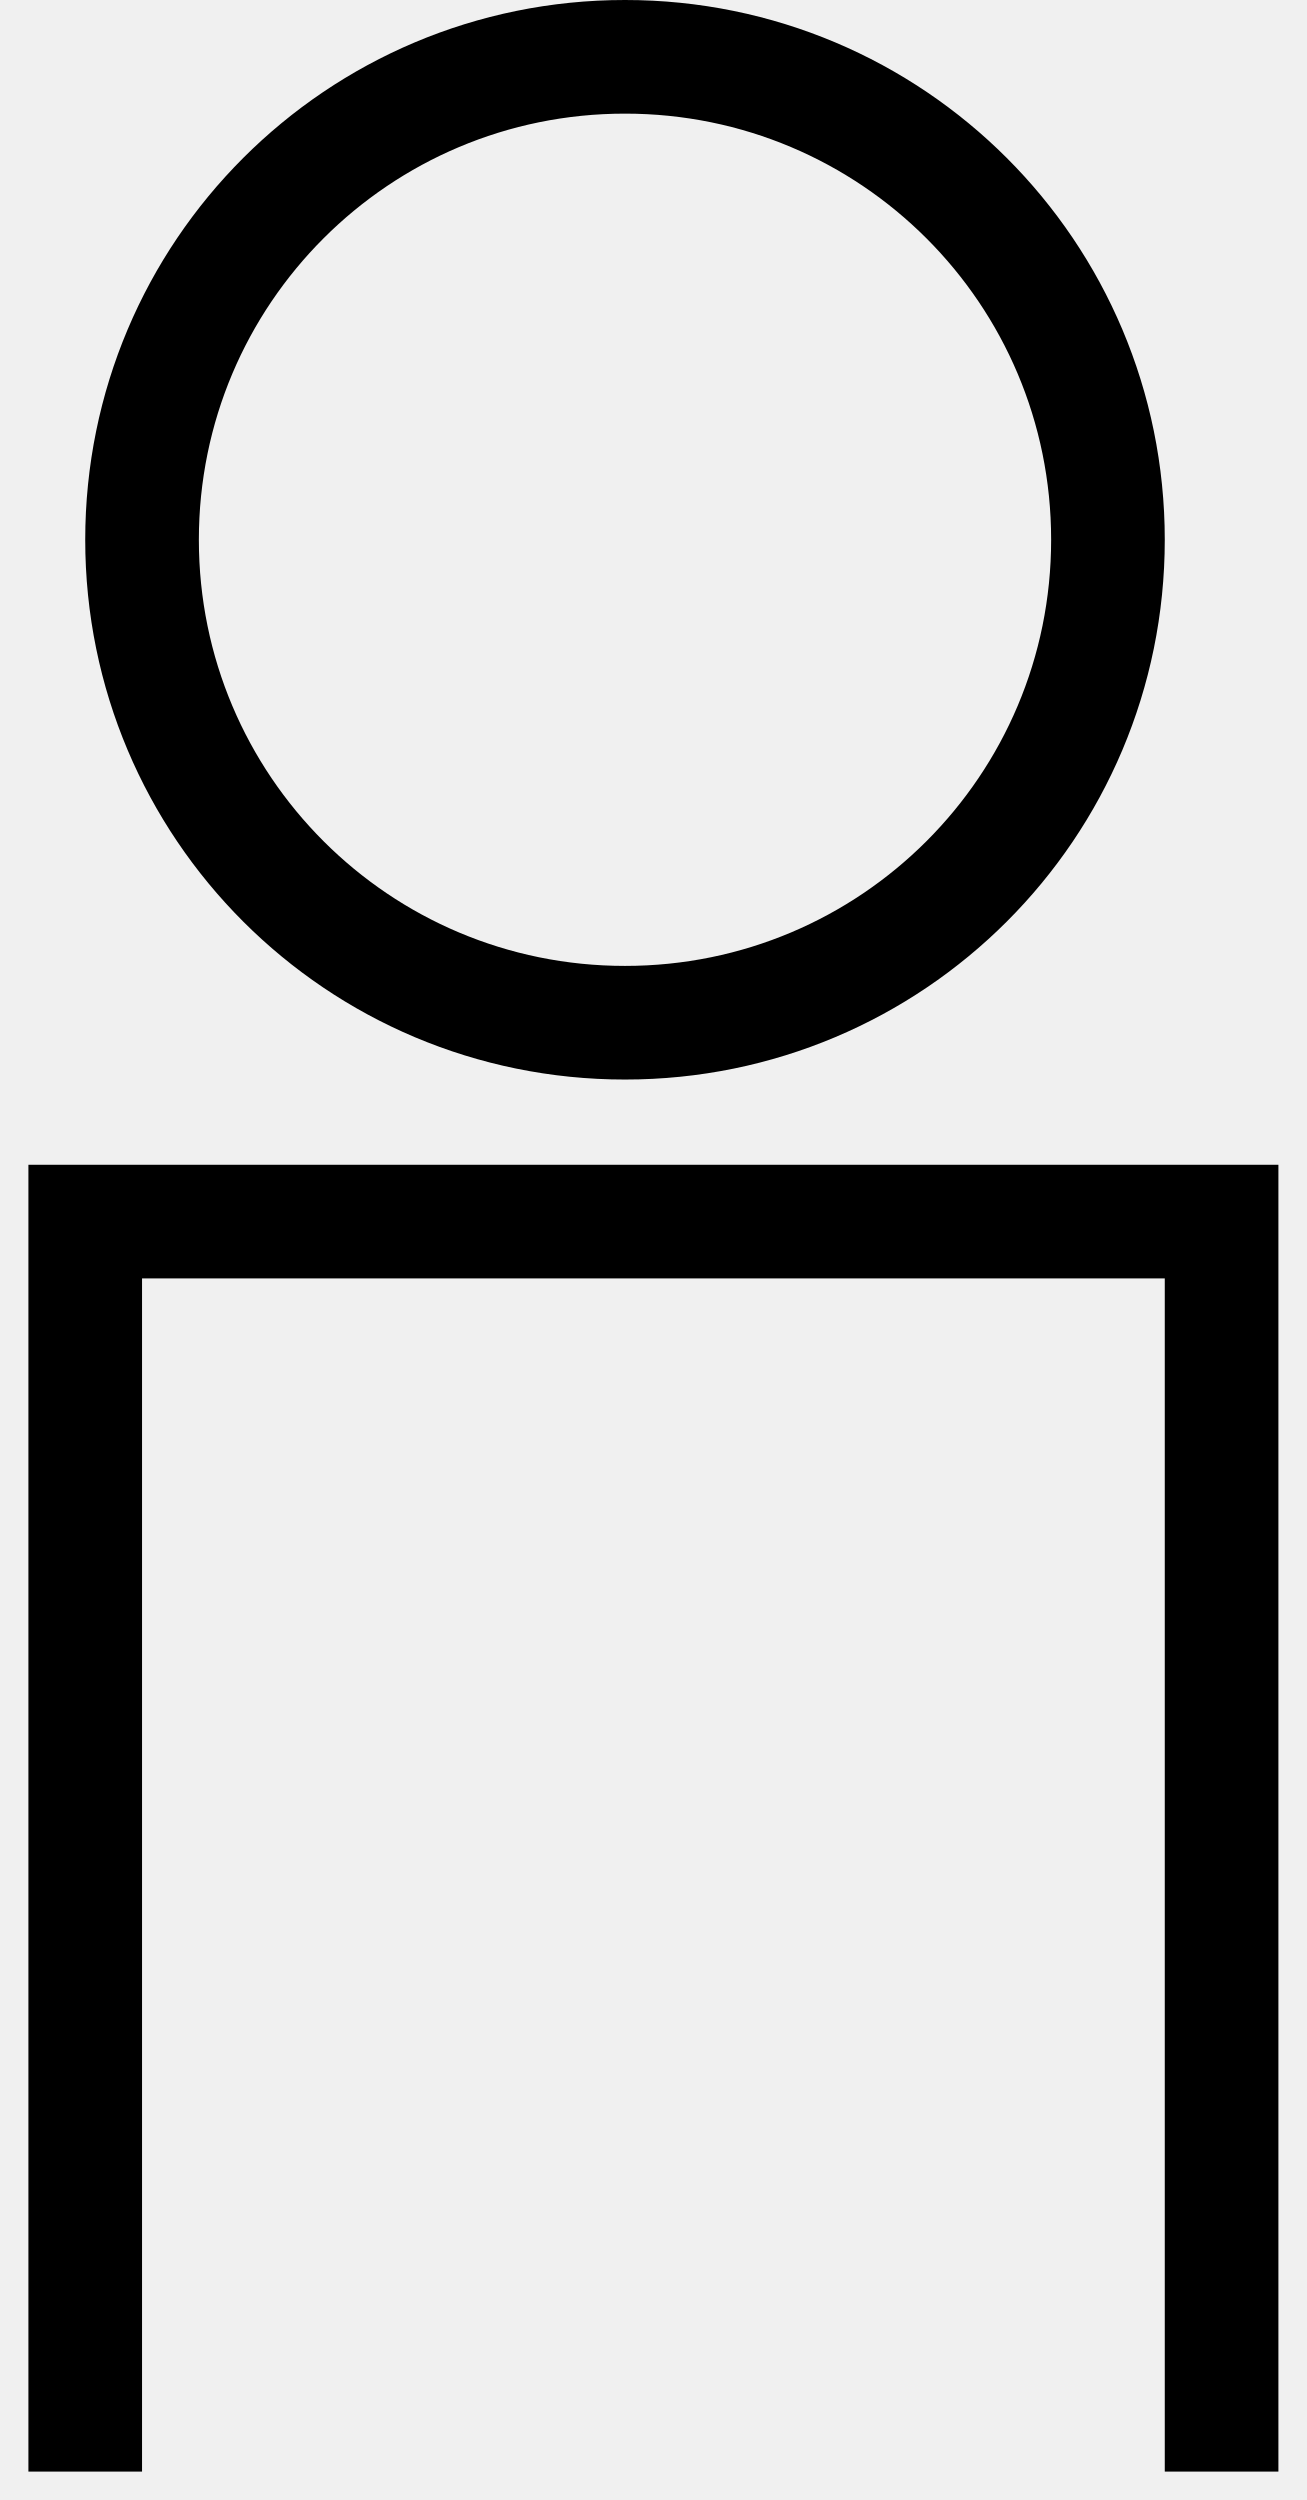
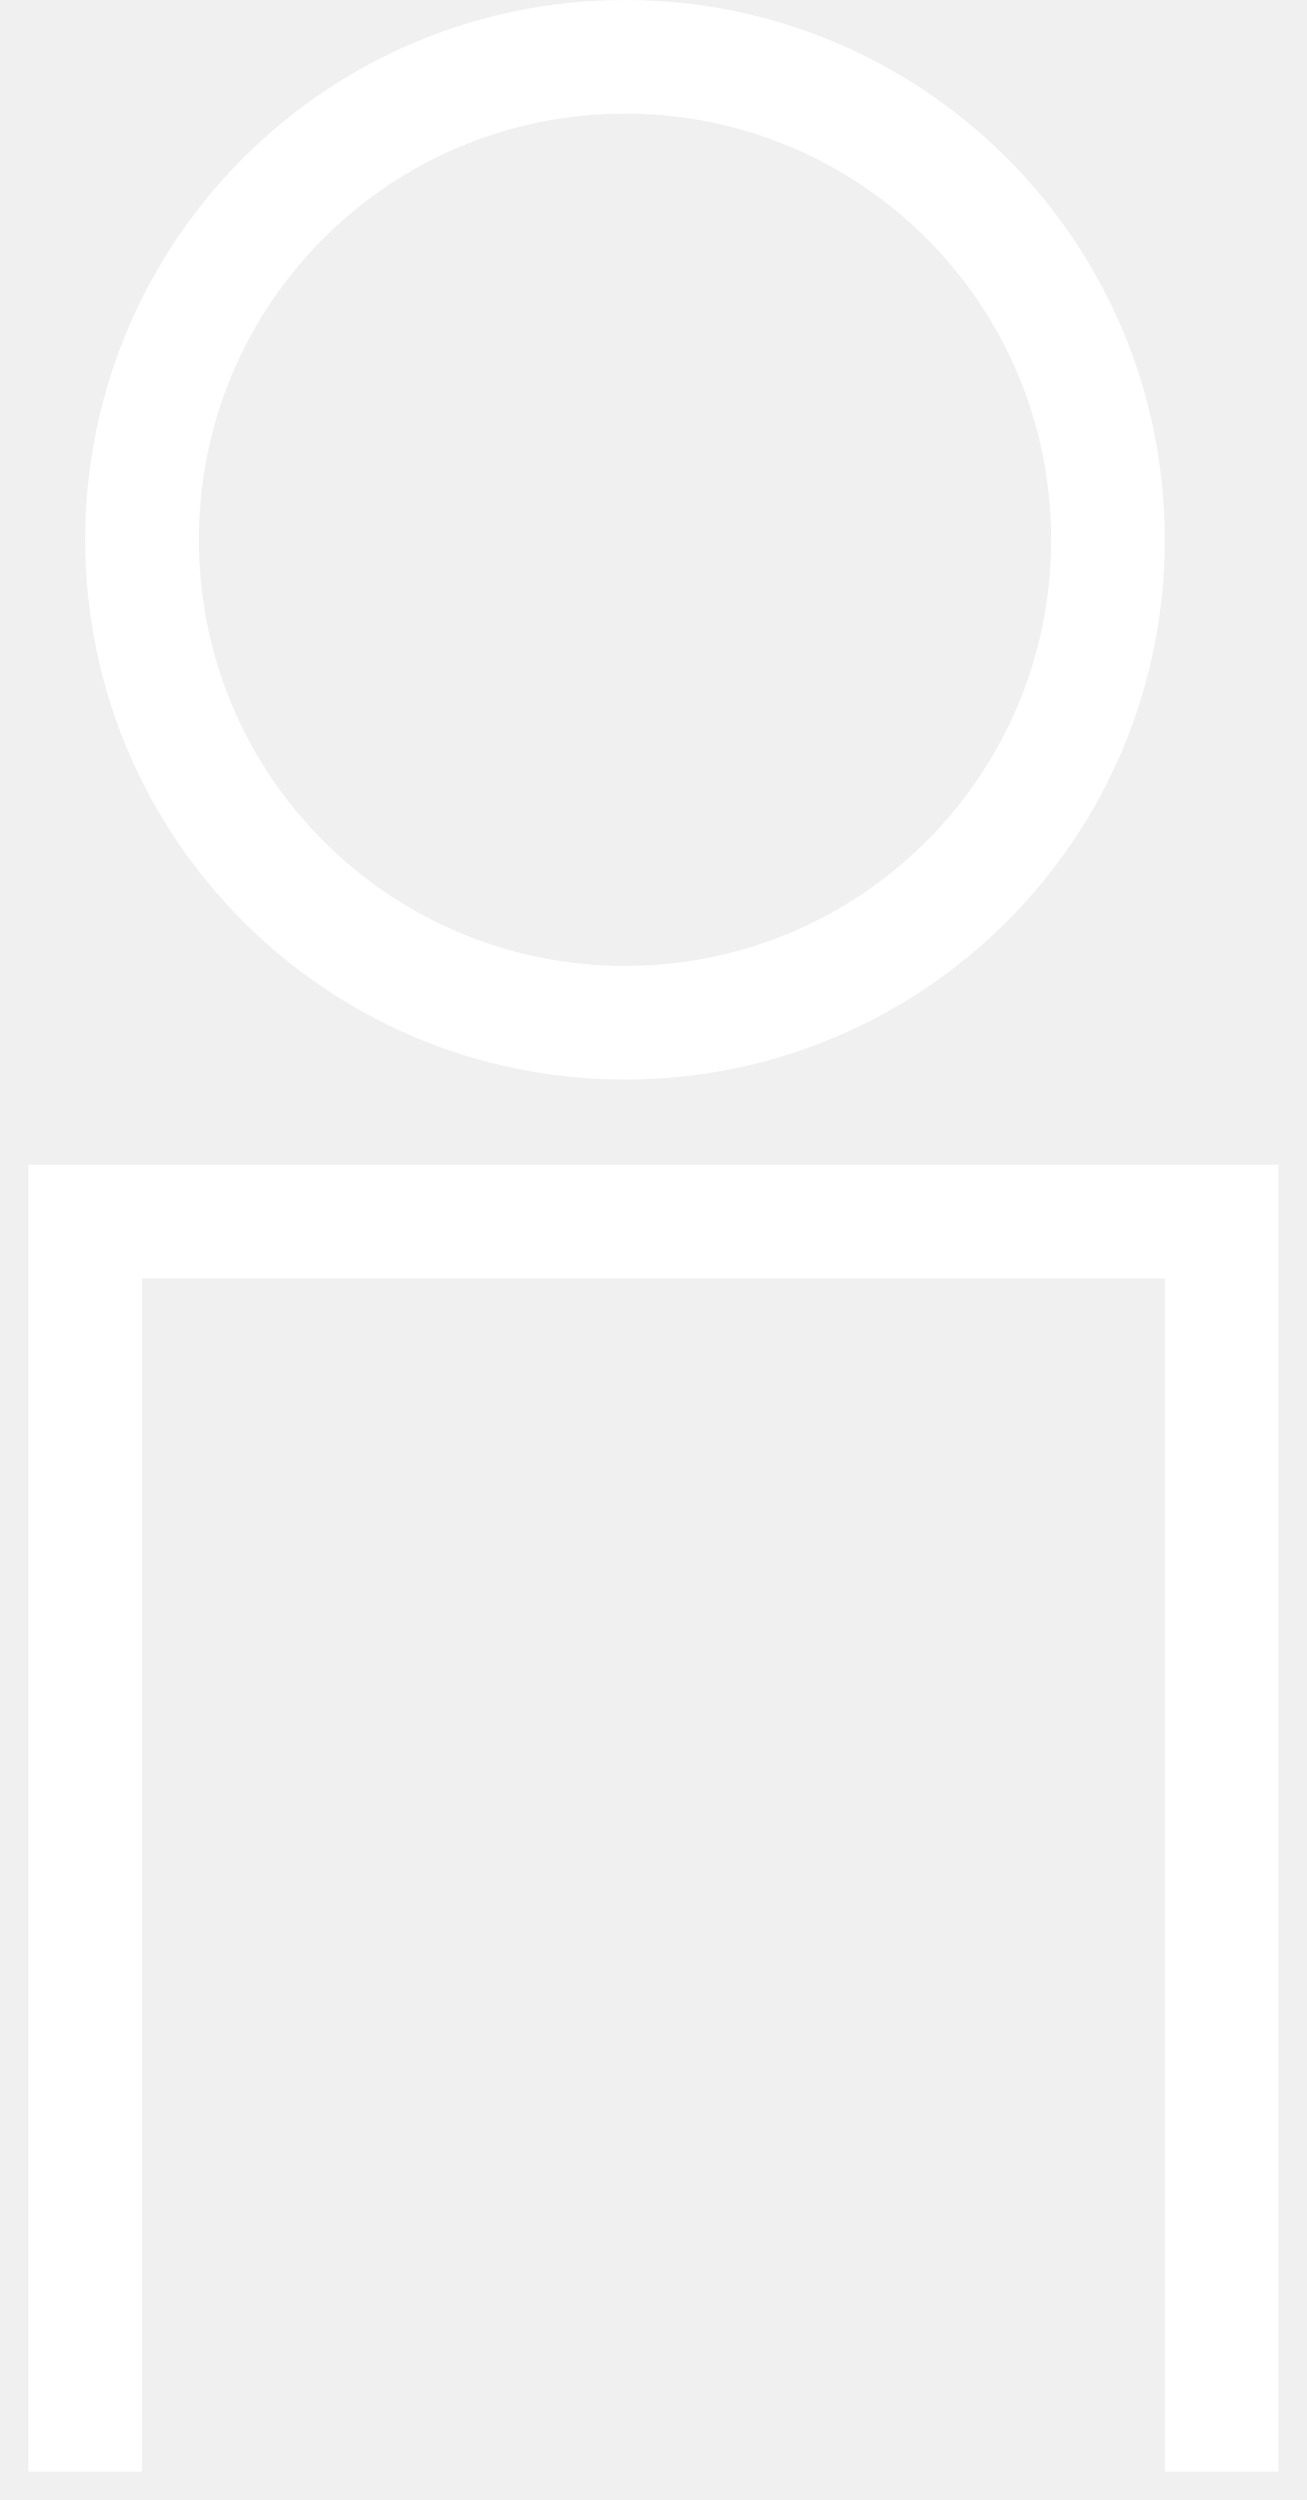
<svg xmlns="http://www.w3.org/2000/svg" width="23" height="44" viewBox="0 0 23 44">
-   <g fill="none" fill-rule="evenodd" stroke="#000" stroke-width="2" transform="translate(0 1)">
-     <path fill="none" d="M11,17 C15.7,17 19.5,13.2 19.5,8.5 C19.5,3.8 15.7,0 11,0 C6.3,0 2.5,3.8 2.5,8.5 C2.5,13.2 6.3,17 11,17 Z" />
-     <path stroke-linecap="square" d="M1.5 20.5L1.5 41.5M21.5 20.5L21.5 41.5M1.5 20.5L21.5 20.5" />
+   <g fill="none" fill-rule="evenodd" stroke="white" stroke-width="2" transform="translate(0 1)">
+     <path d="M11,17 C15.7,17 19.5,13.2 19.5,8.5 C19.5,3.8 15.7,0 11,0 C6.3,0 2.5,3.8 2.5,8.5 C2.5,13.2 6.3,17 11,17 Z" />
+     <path stroke-linecap="square" fill="white" d="M1.5 20.5L1.5 41.5M21.5 20.5L21.5 41.5M1.5 20.5L21.5 20.5" />
  </g>
</svg>
